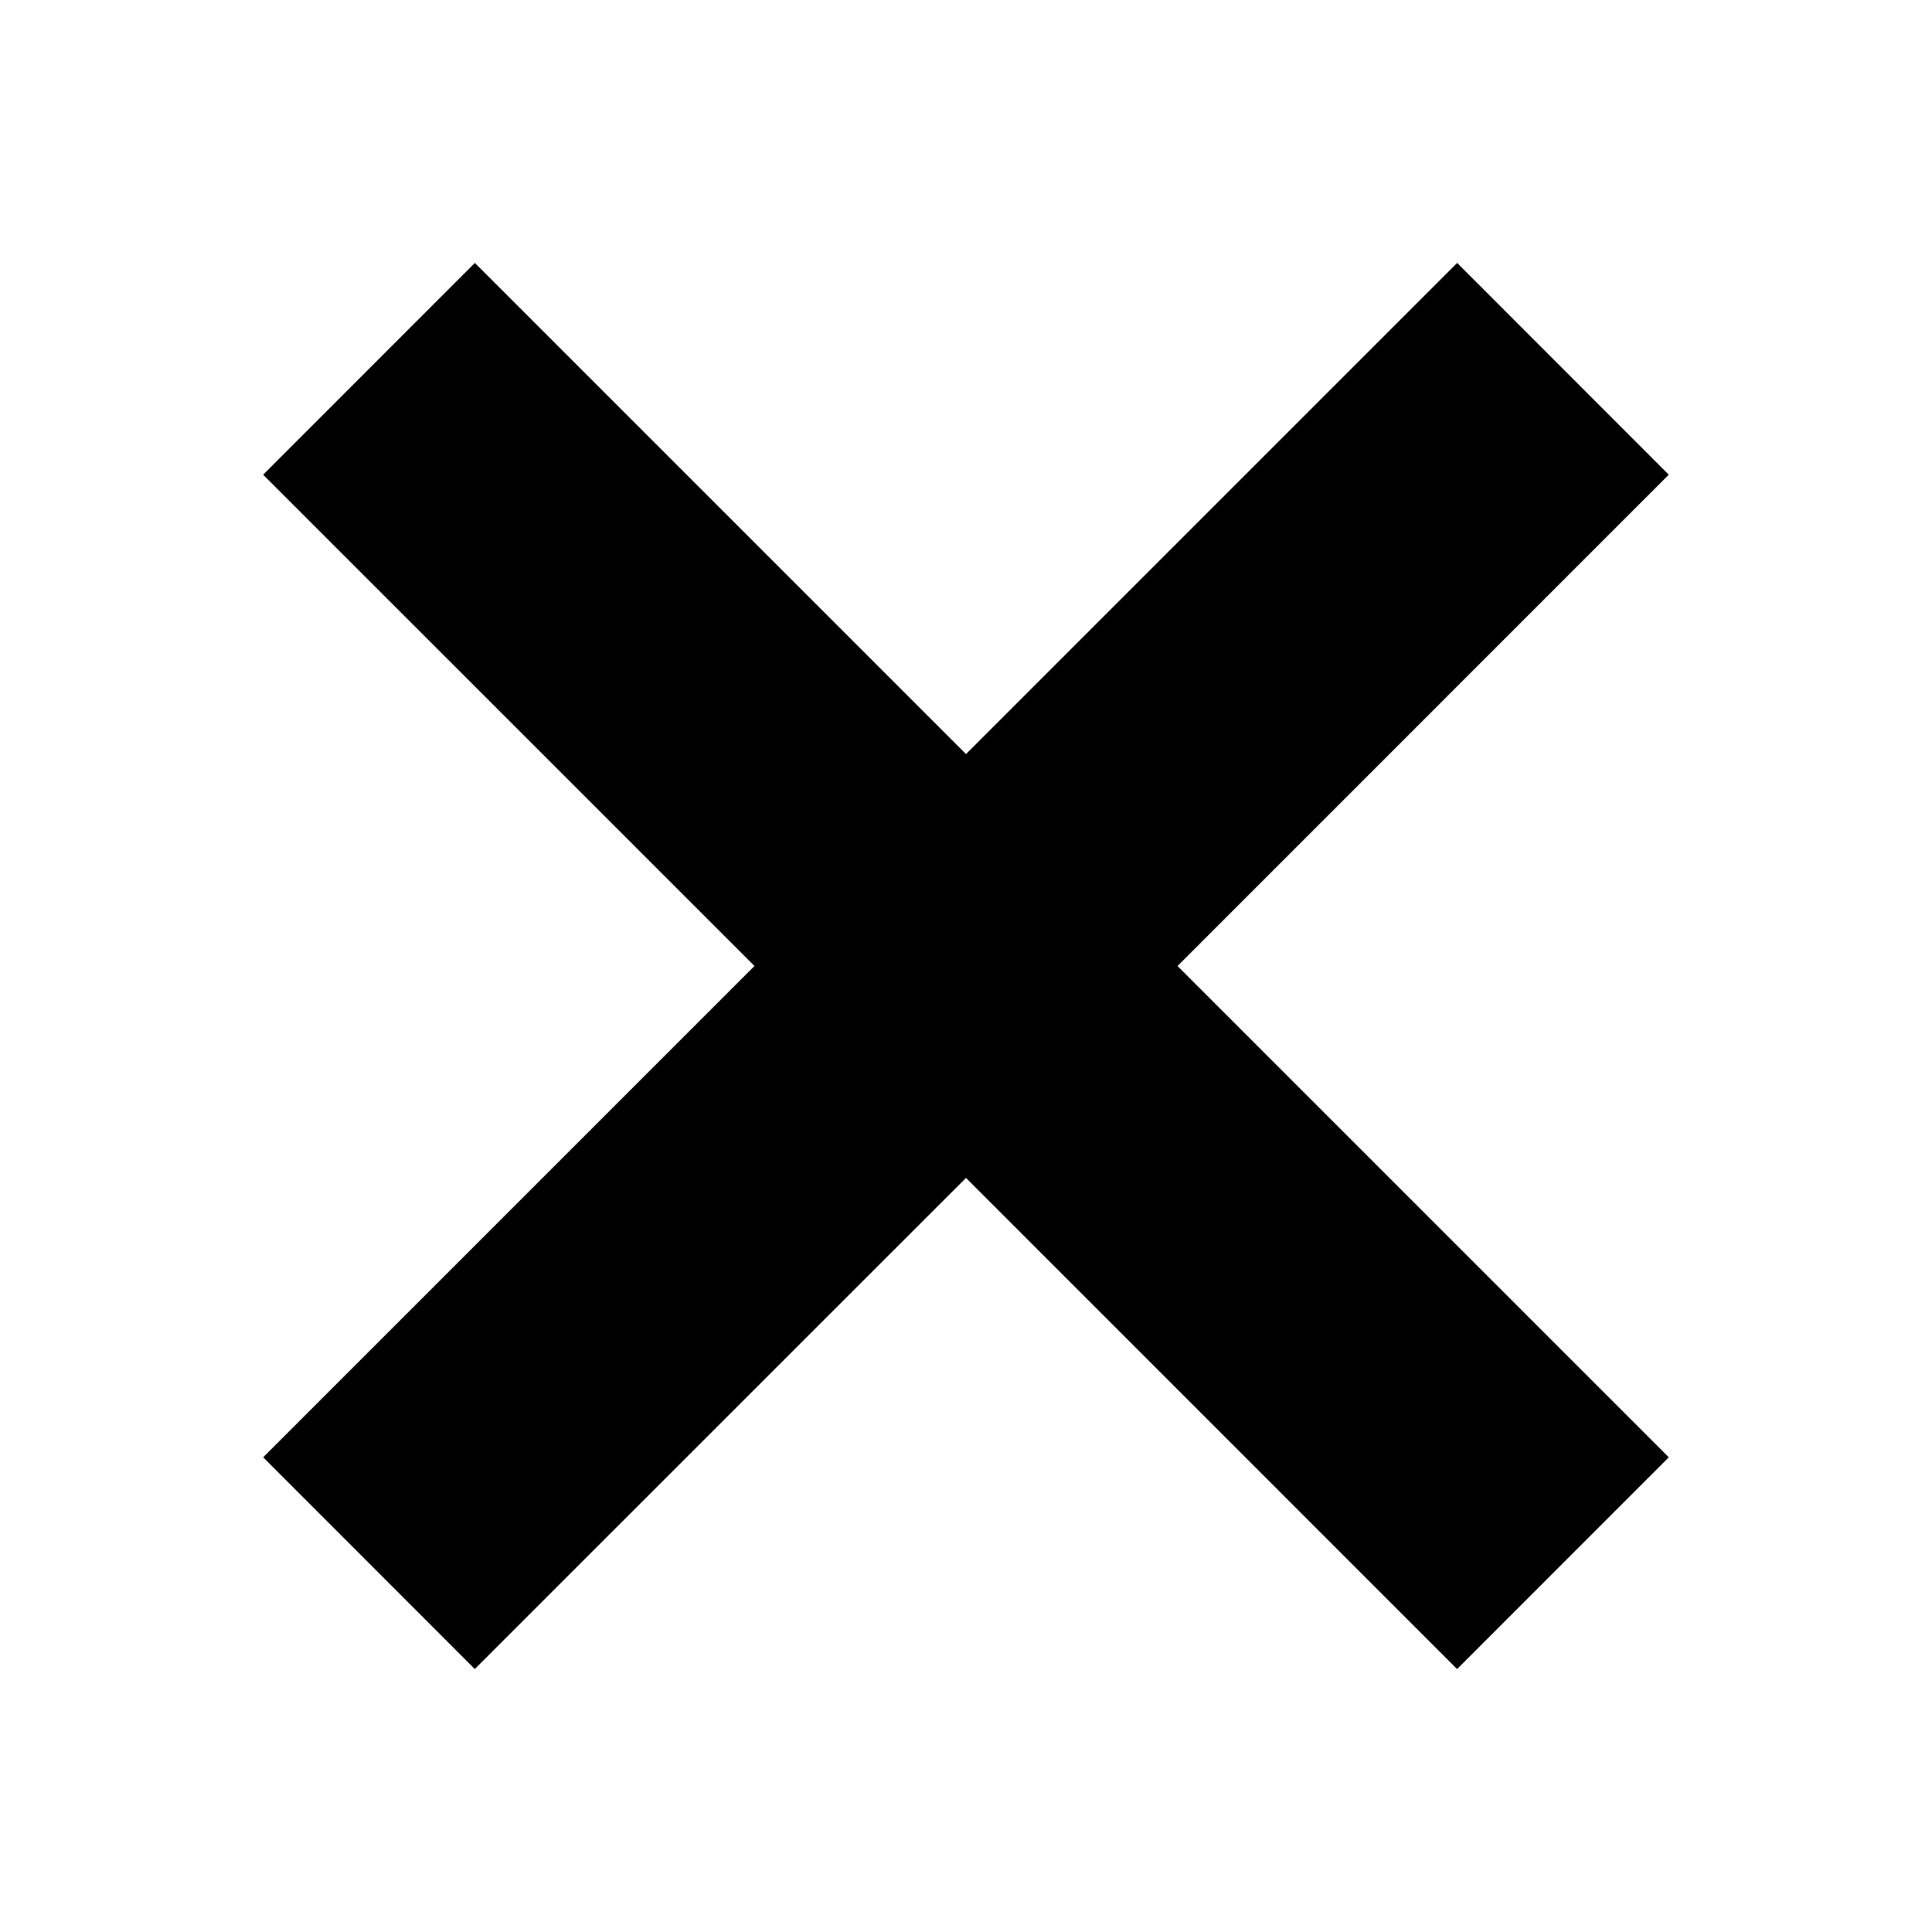
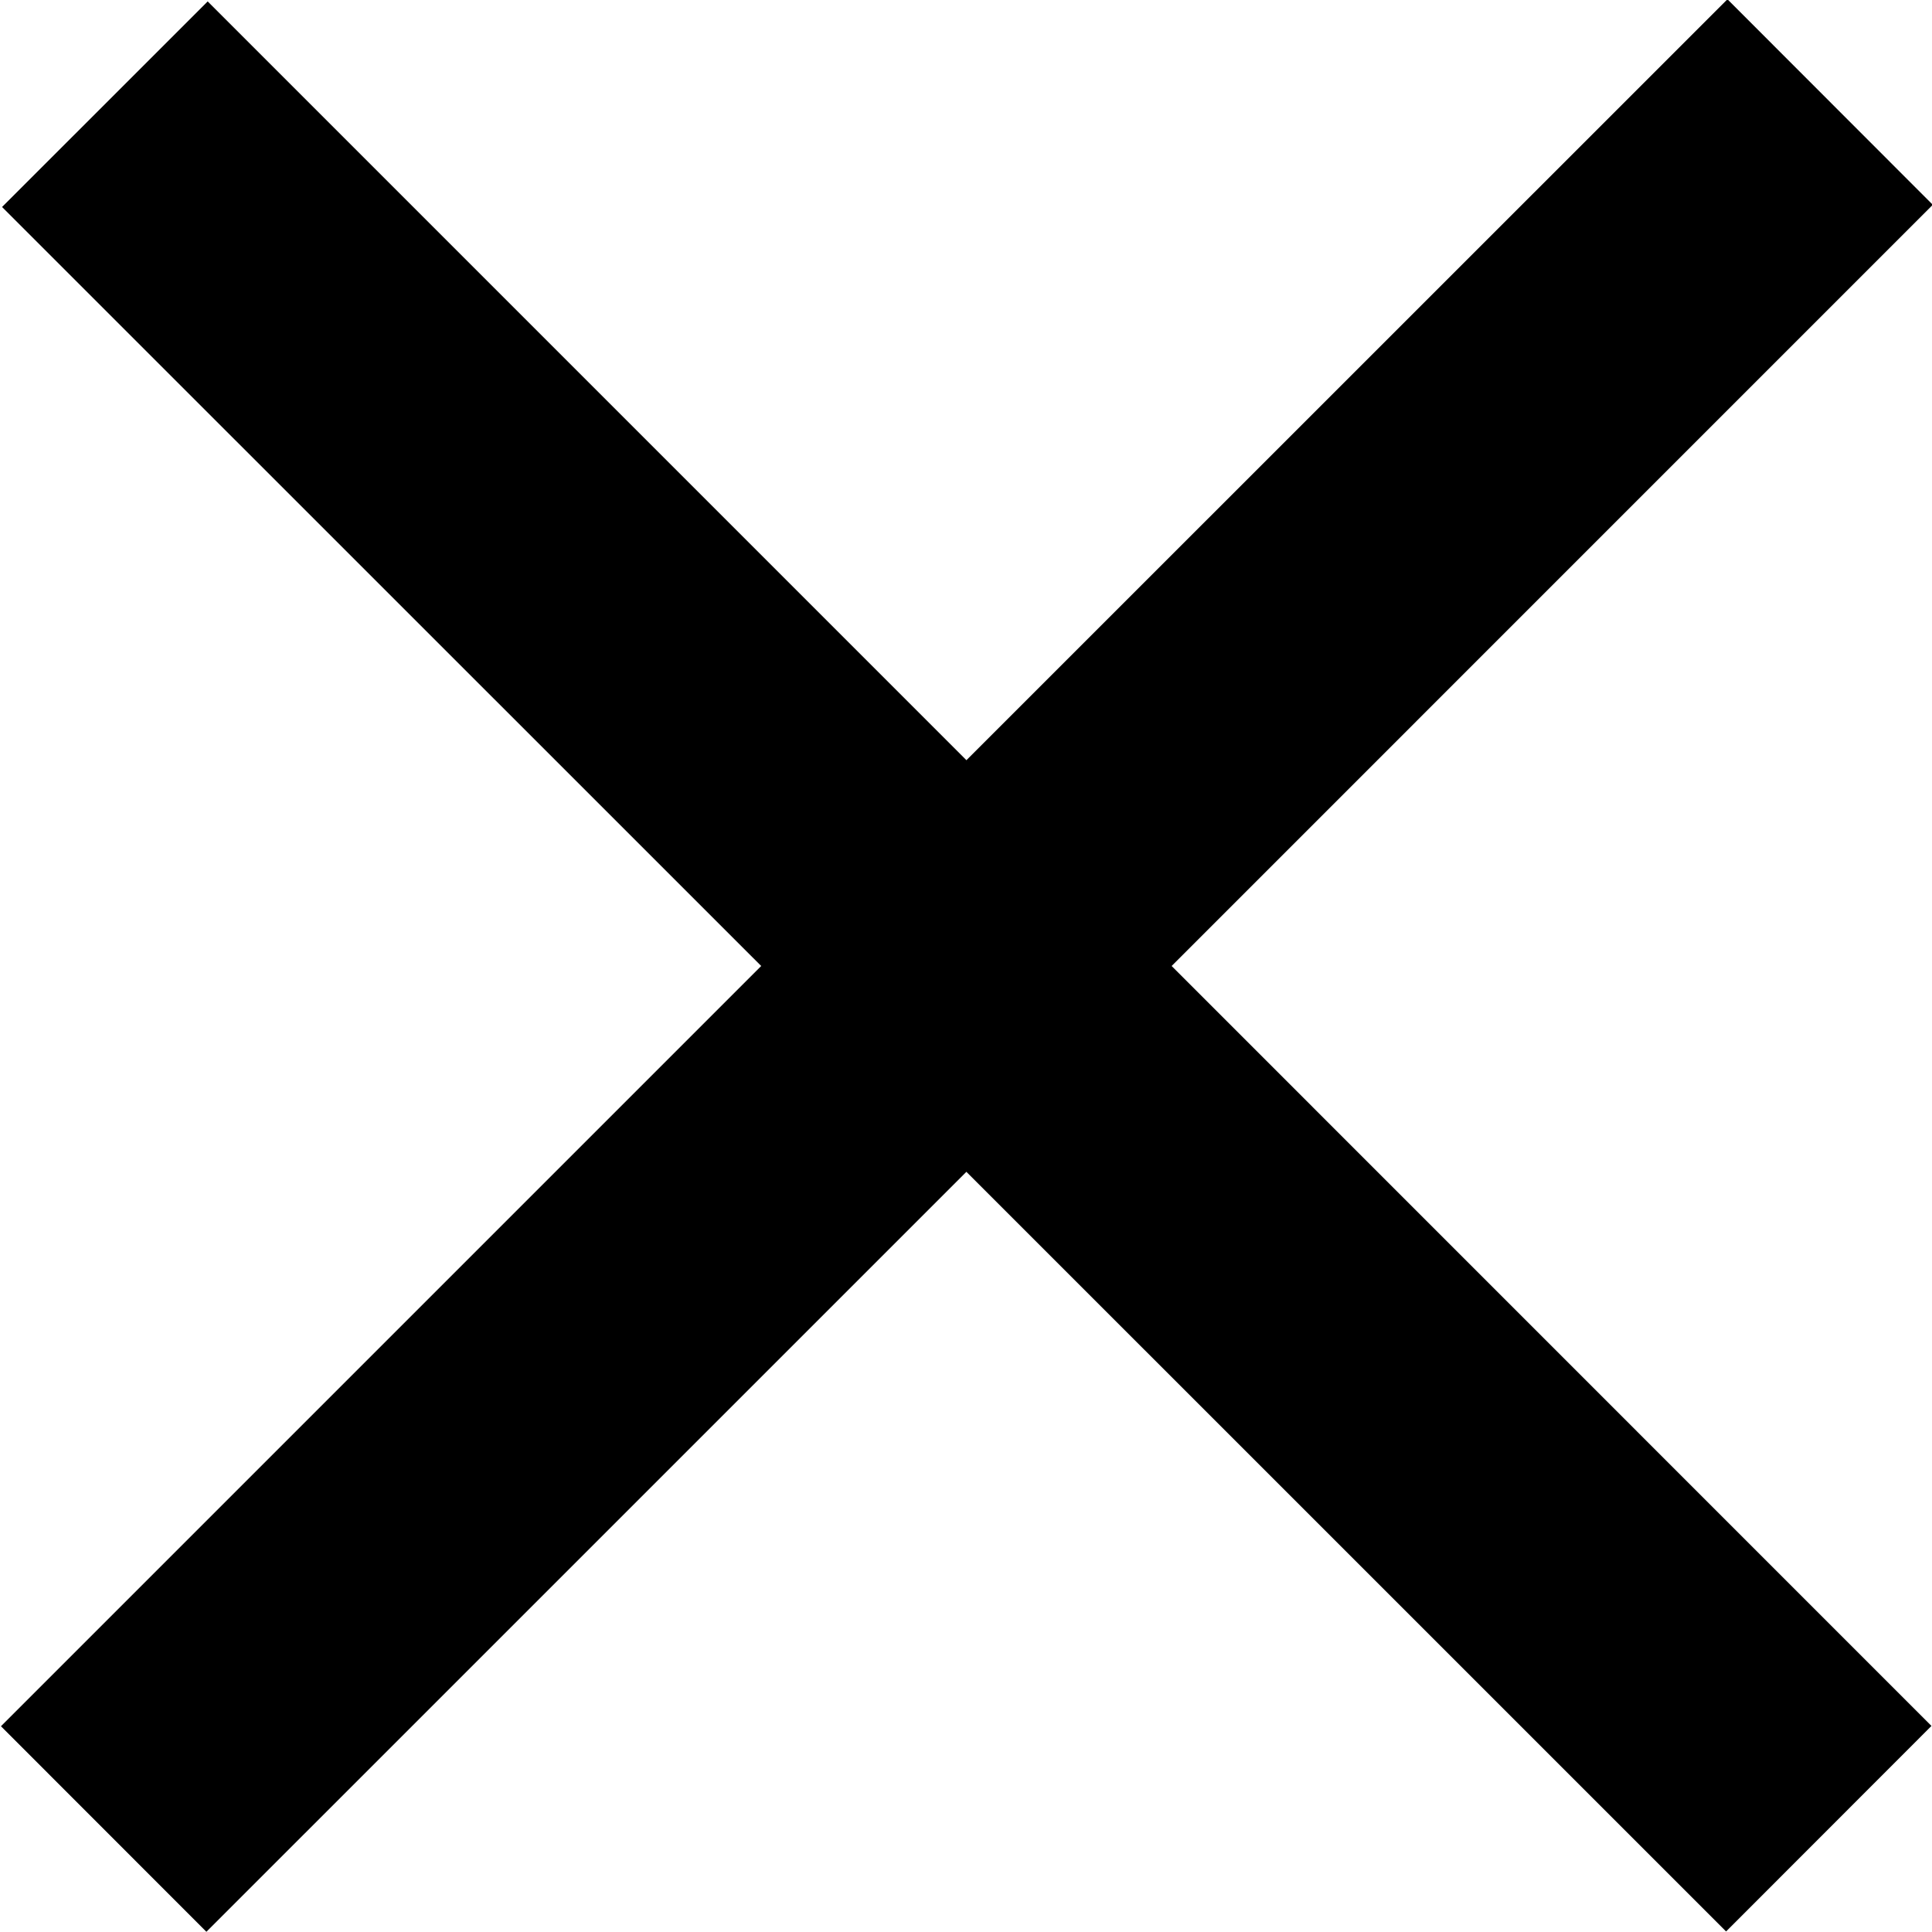
<svg xmlns="http://www.w3.org/2000/svg" width="64" height="64" viewBox="0 0 64 64">
-   <path d="M55.28 15.725L48.27 8.71 32 24.98 15.73 8.71l-7.013 7.015L24.993 32 8.718 48.275l7.01 7.014L32 39.02l16.268 16.27 7.013-7.015L39.007 32" />
+   <path d="M.032 57.184L25.216 32 .068 6.857 6.88.047l25.134 25.135L57.224-.024l6.802 6.808L38.812 32l25.17 25.174-6.803 6.808-25.166-25.164L6.837 63.993" />
</svg>
